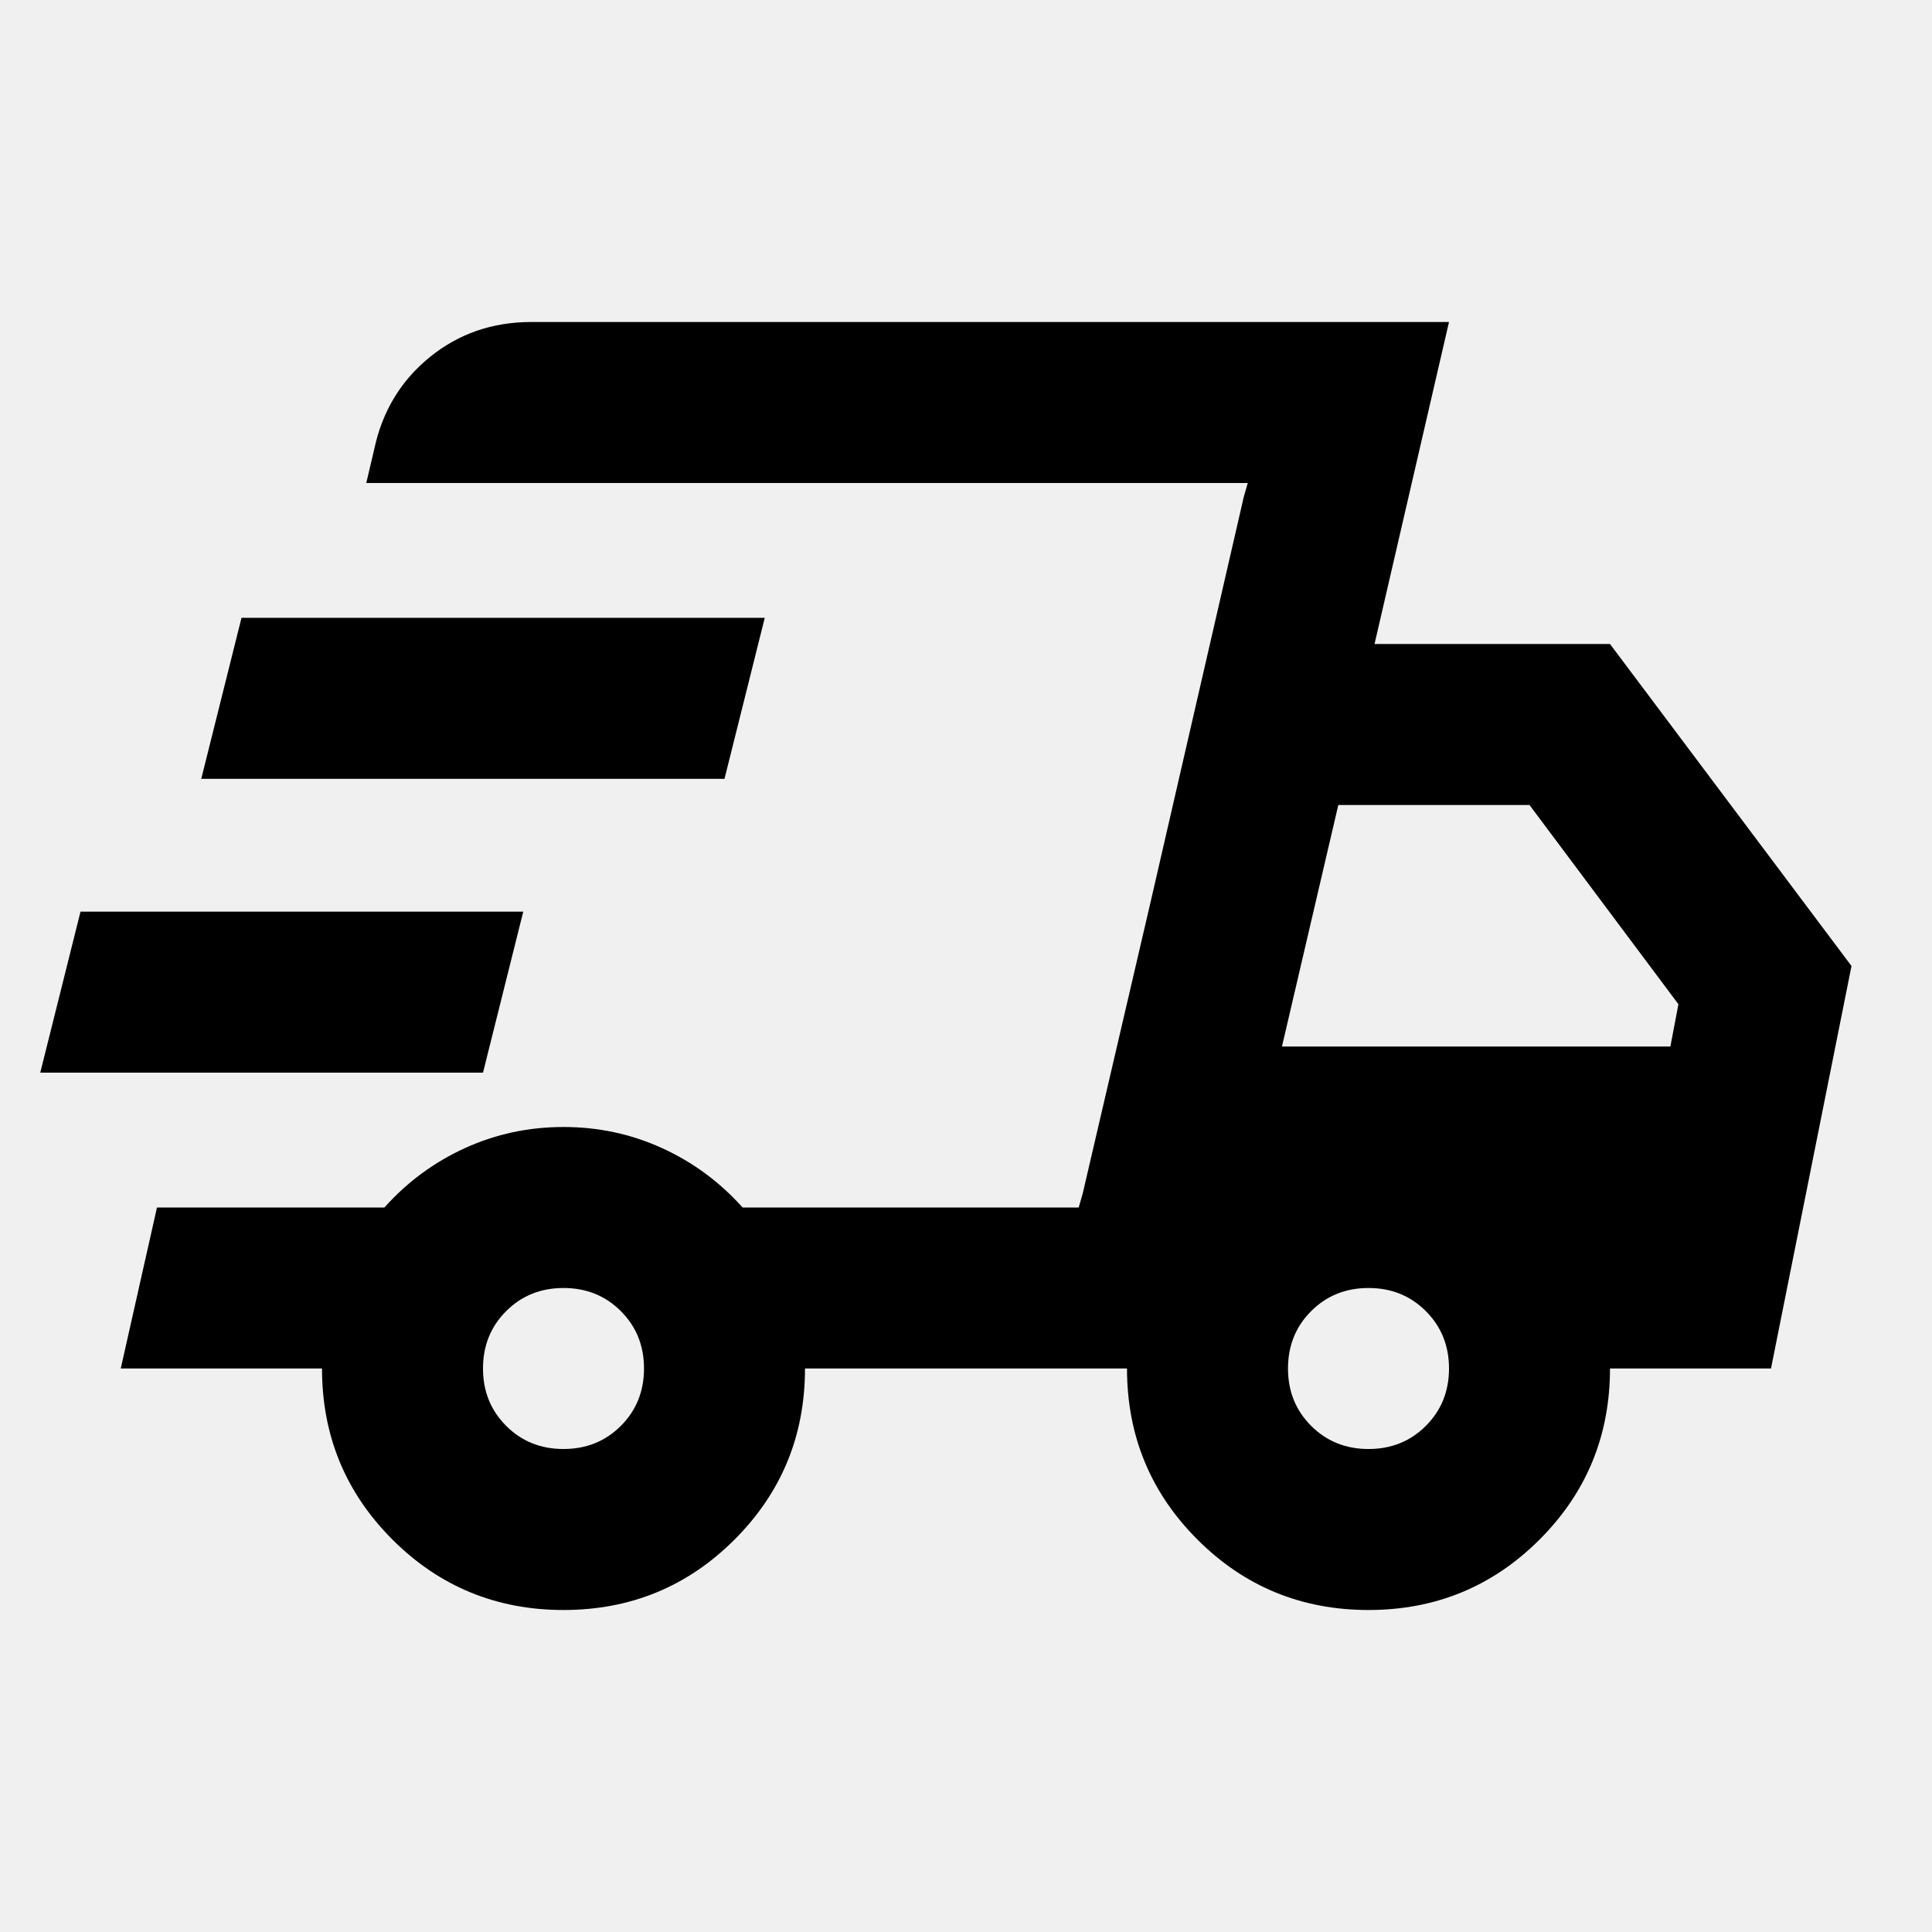
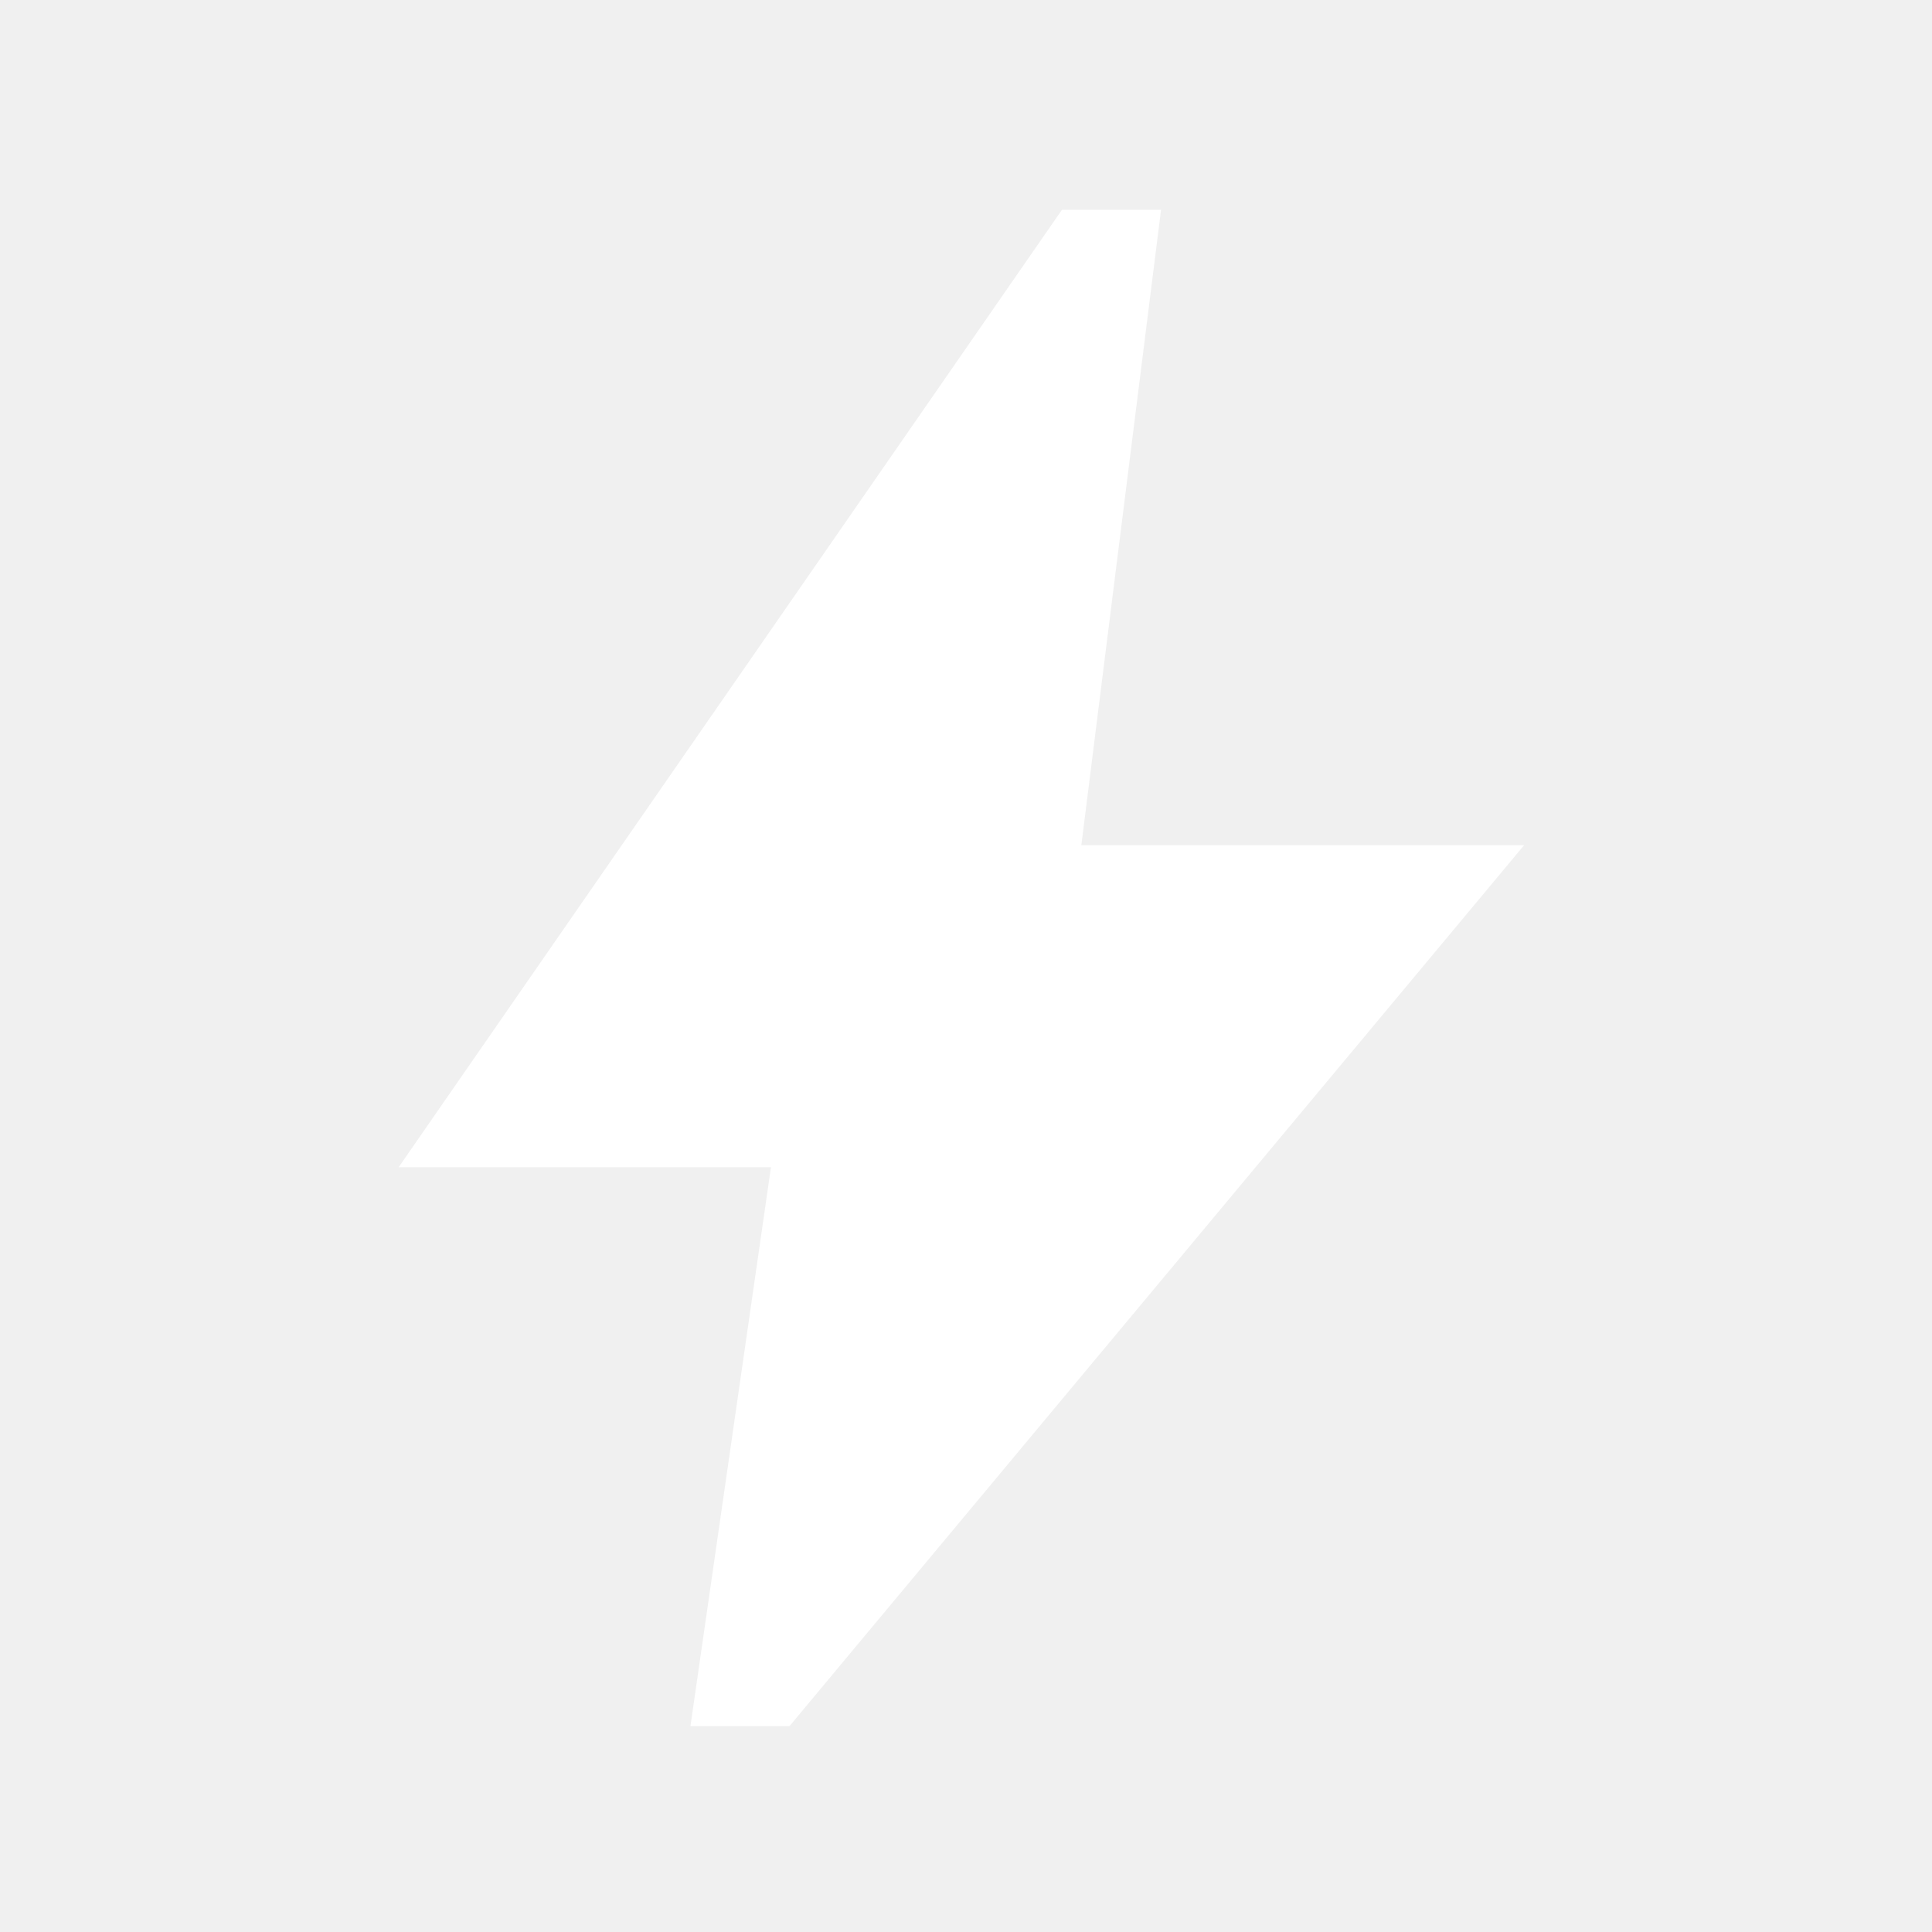
- <svg xmlns="http://www.w3.org/2000/svg" height="24px" viewBox="0 -960 960 960" width="24px" fill="#000000">
-   <path d="M280-160q-50 0-85-35t-35-85H60l18-80h113q17-19 40-29.5t49-10.5q26 0 49 10.5t40 29.5h167l84-360H182l4-17q6-28 27.5-45.5T264-800h456l-37 160h117l120 160-40 200h-80q0 50-35 85t-85 35q-50 0-85-35t-35-85H400q0 50-35 85t-85 35Zm357-280h193l4-21-74-99h-95l-28 120Zm-19-273 2-7-84 360 2-7 34-146 46-200ZM20-427l20-80h220l-20 80H20Zm80-146 20-80h260l-20 80H100Zm180 333q17 0 28.5-11.5T320-280q0-17-11.5-28.5T280-320q-17 0-28.5 11.5T240-280q0 17 11.5 28.5T280-240Zm400 0q17 0 28.5-11.5T720-280q0-17-11.5-28.5T680-320q-17 0-28.5 11.5T640-280q0 17 11.5 28.5T680-240Z" />
+ <svg xmlns="http://www.w3.org/2000/svg" height="24px" viewBox="0 -960 960 960" width="24px" fill="#FFFFFF">
+   <path d="m343.08-102.31 40-277.69h-185l329.61-475.77h49.23L537.31-540H757.3L392.31-102.31h-49.23Z" />
</svg>
